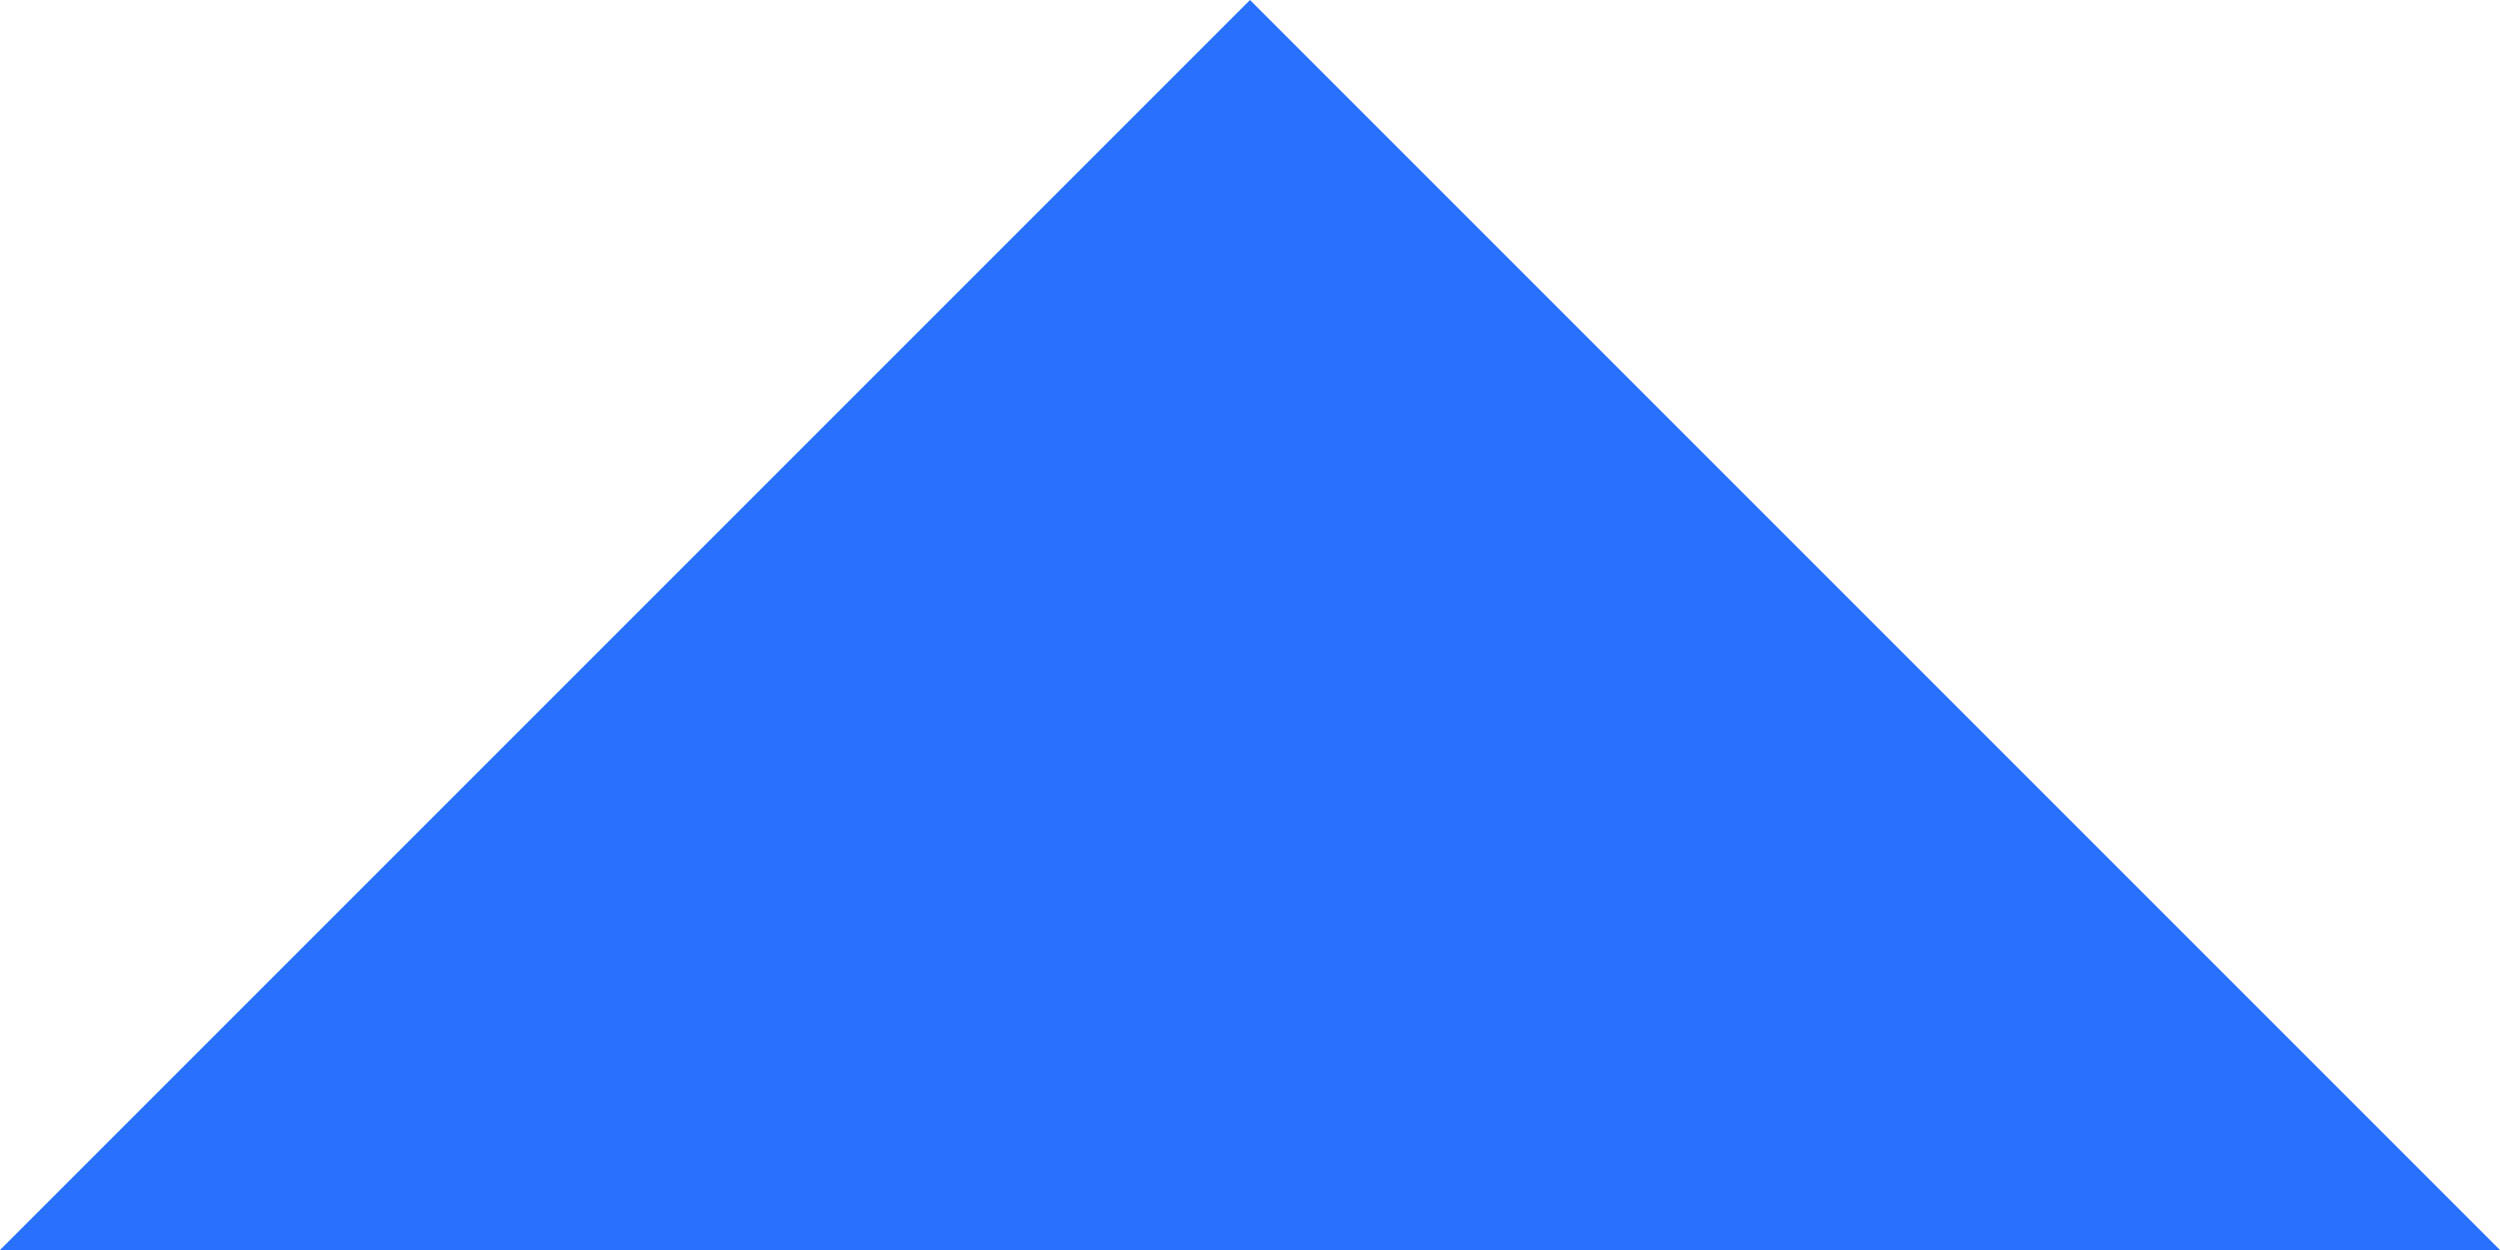
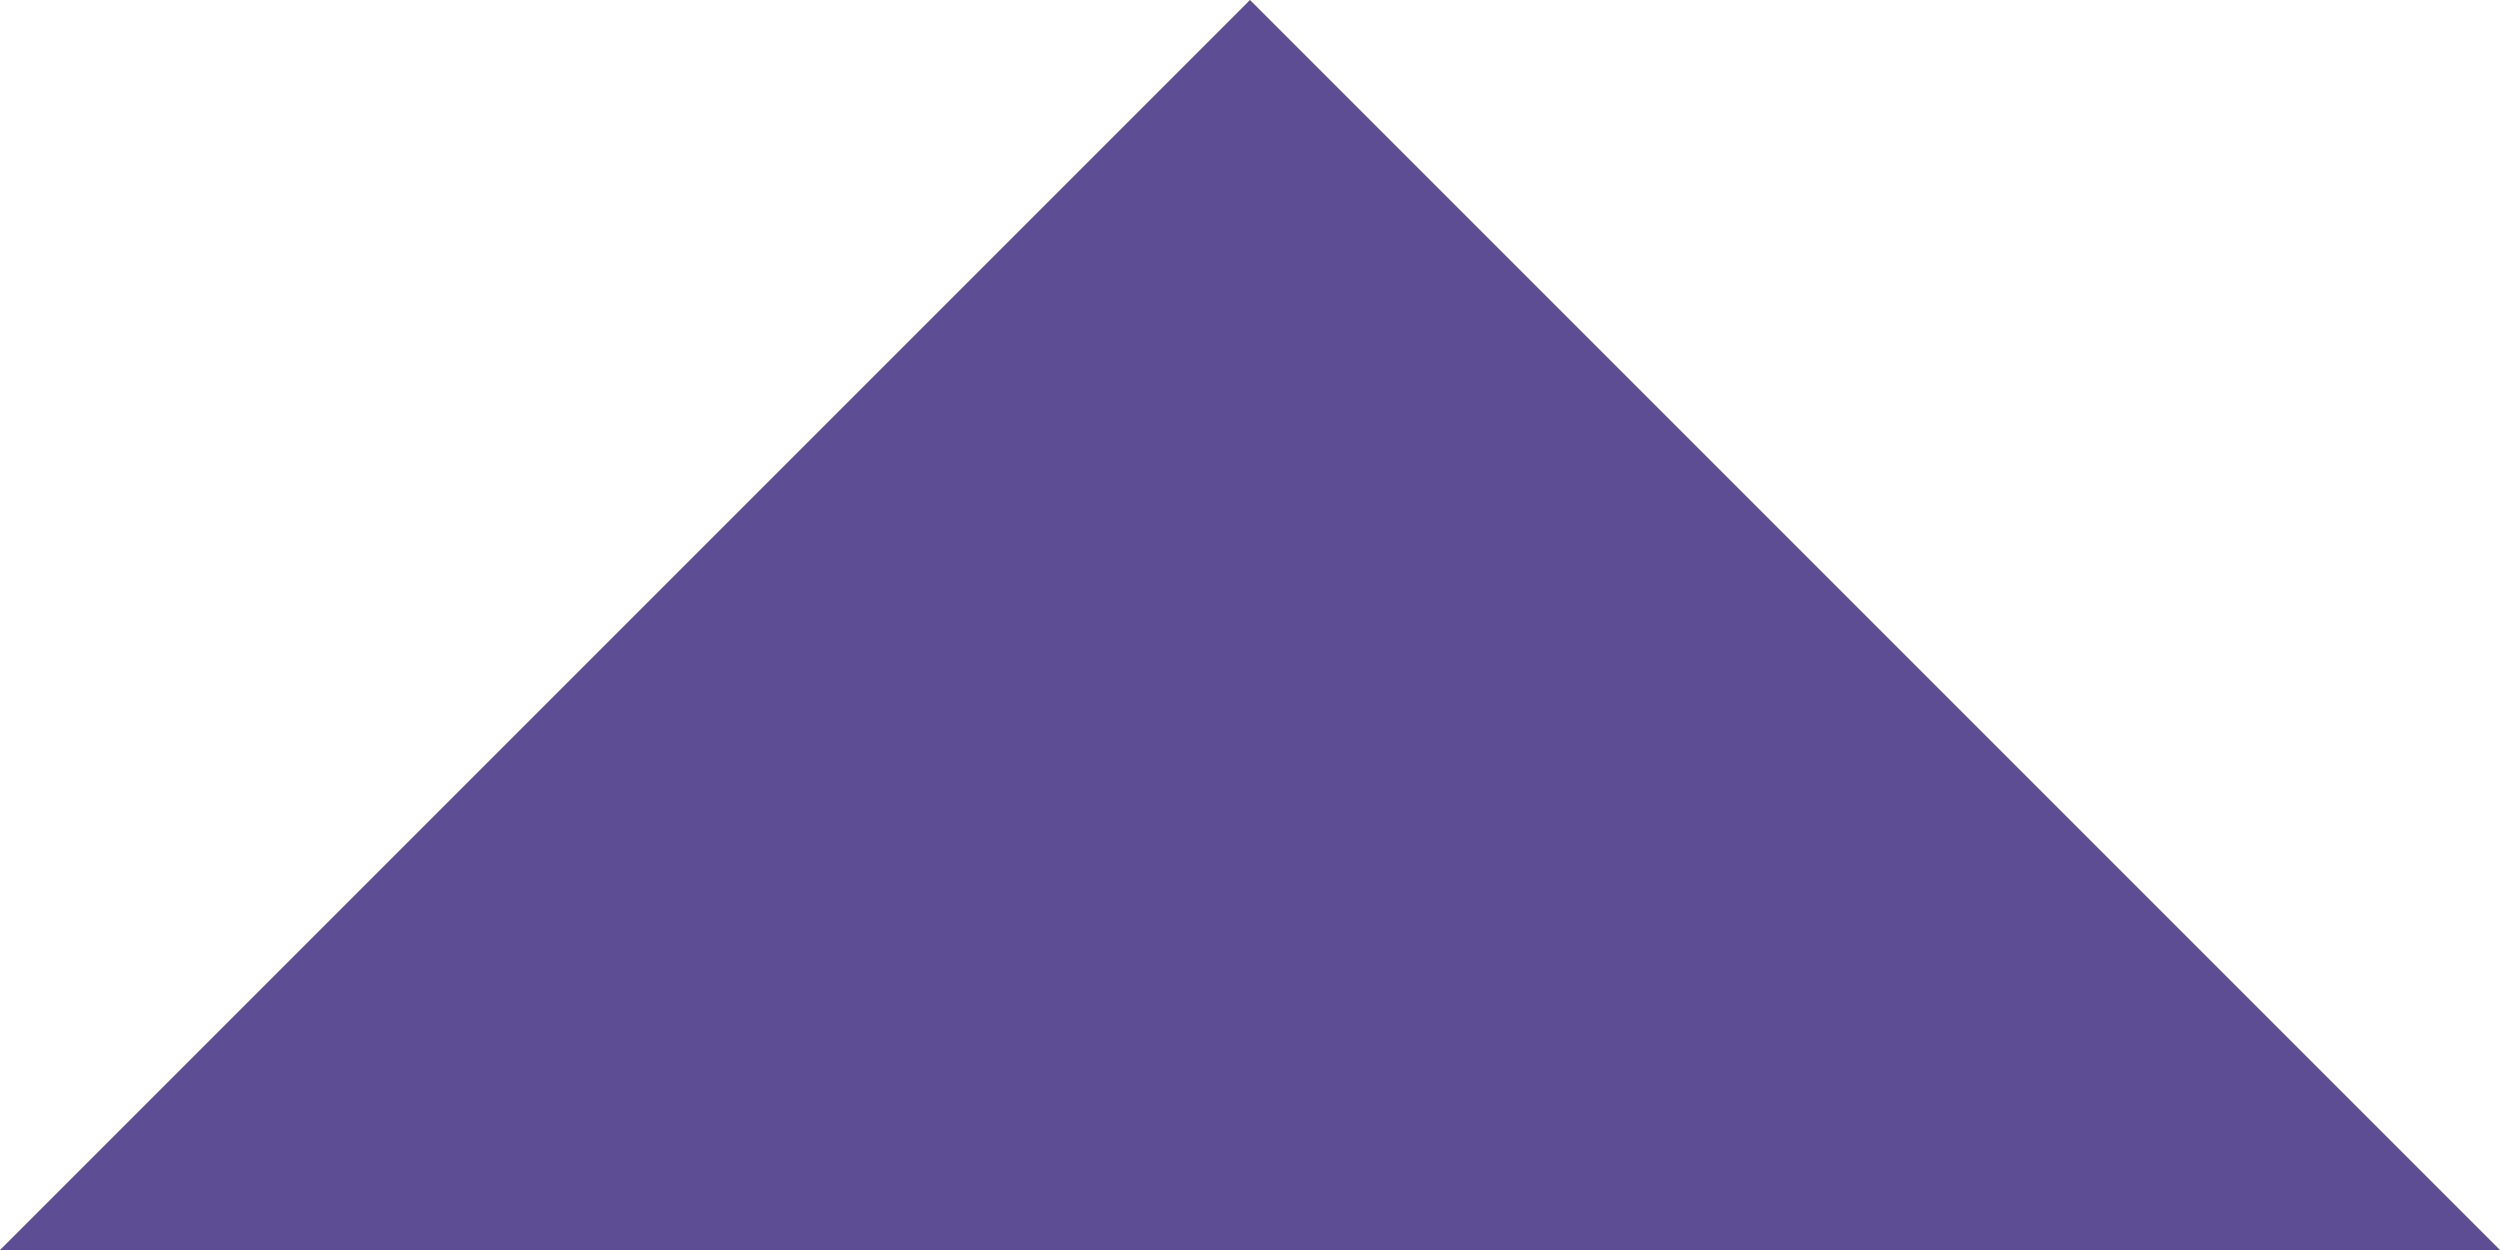
- <svg xmlns="http://www.w3.org/2000/svg" version="1.1" id="Layer_1" x="0px" y="0px" width="20px" height="10px" viewBox="0 0 20 10" enable-background="new 0 0 20 10" xml:space="preserve">
-   <polygon id="XMLID_15_" fill="#2970FF" points="20,10 10,0 0,10 " />
+ <svg xmlns="http://www.w3.org/2000/svg" version="1.1" id="Layer_1" x="0px" y="0px" viewBox="0 0 20 10" style="enable-background:new 0 0 20 10;" xml:space="preserve">
+   <style type="text/css">
+ 	.st0{fill:#5C4D94;}
+ </style>
+   <polygon id="XMLID_15_" class="st0" points="20,10 10,0 0,10 " />
</svg>
